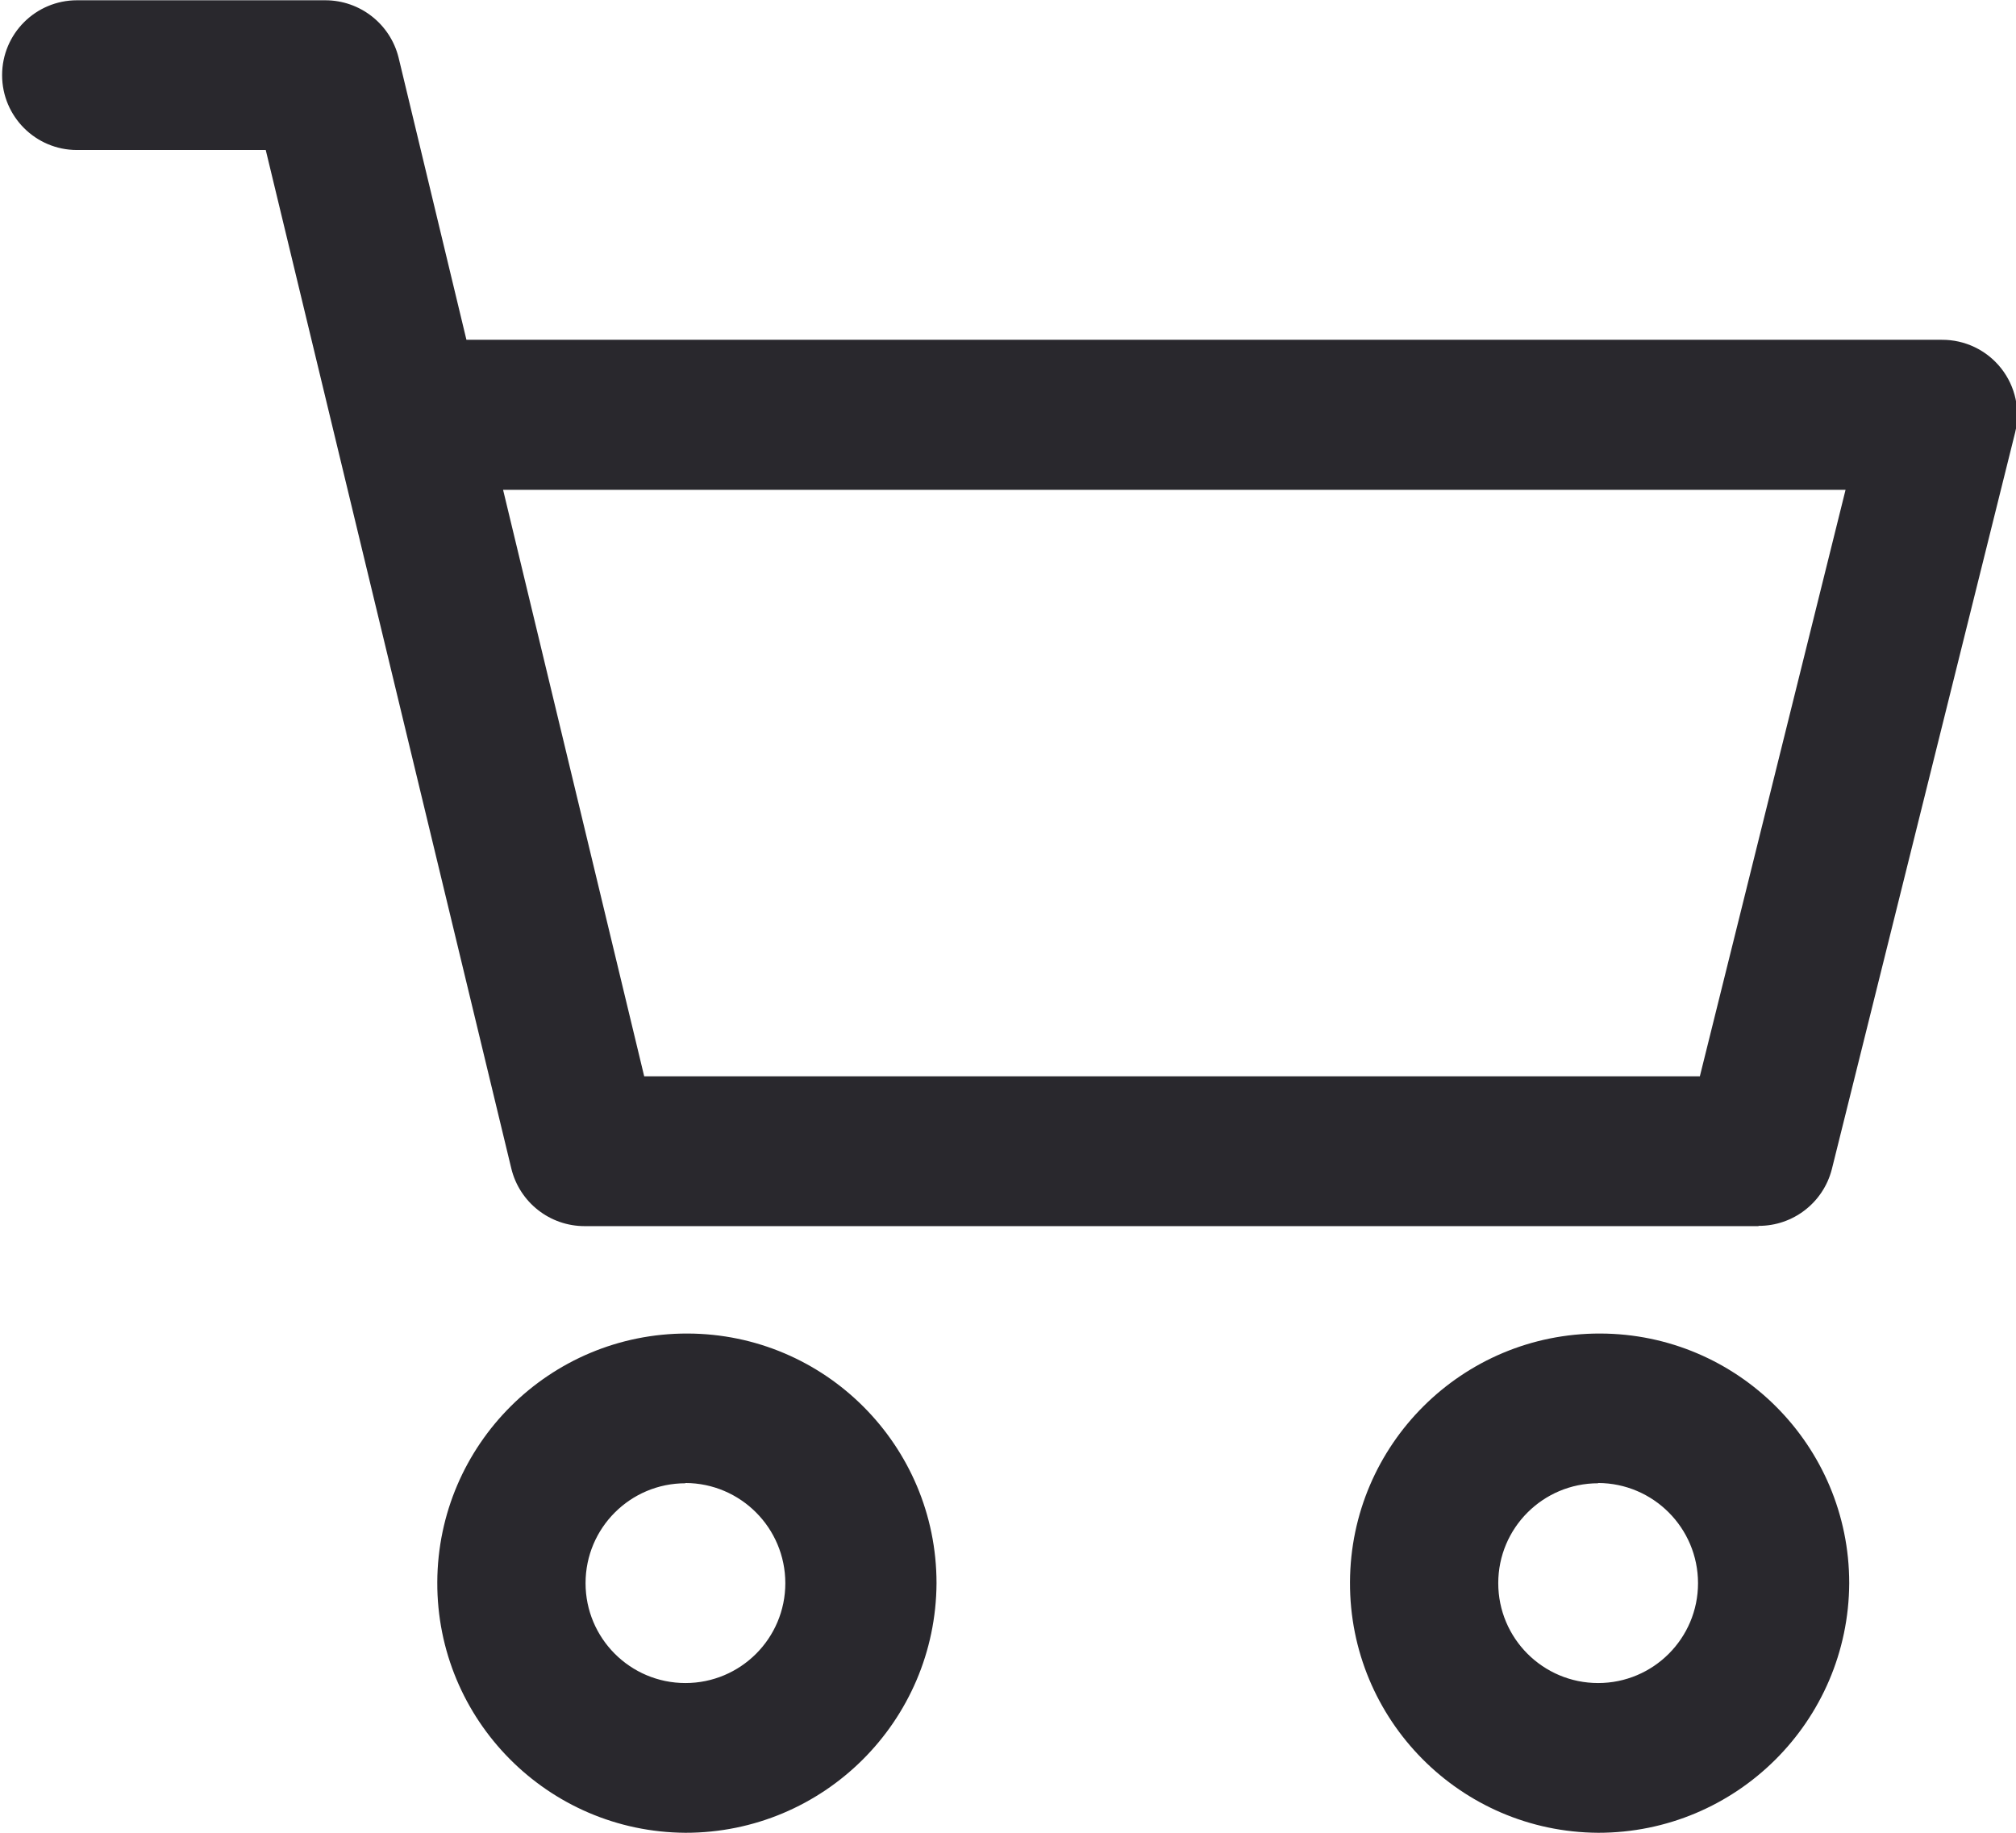
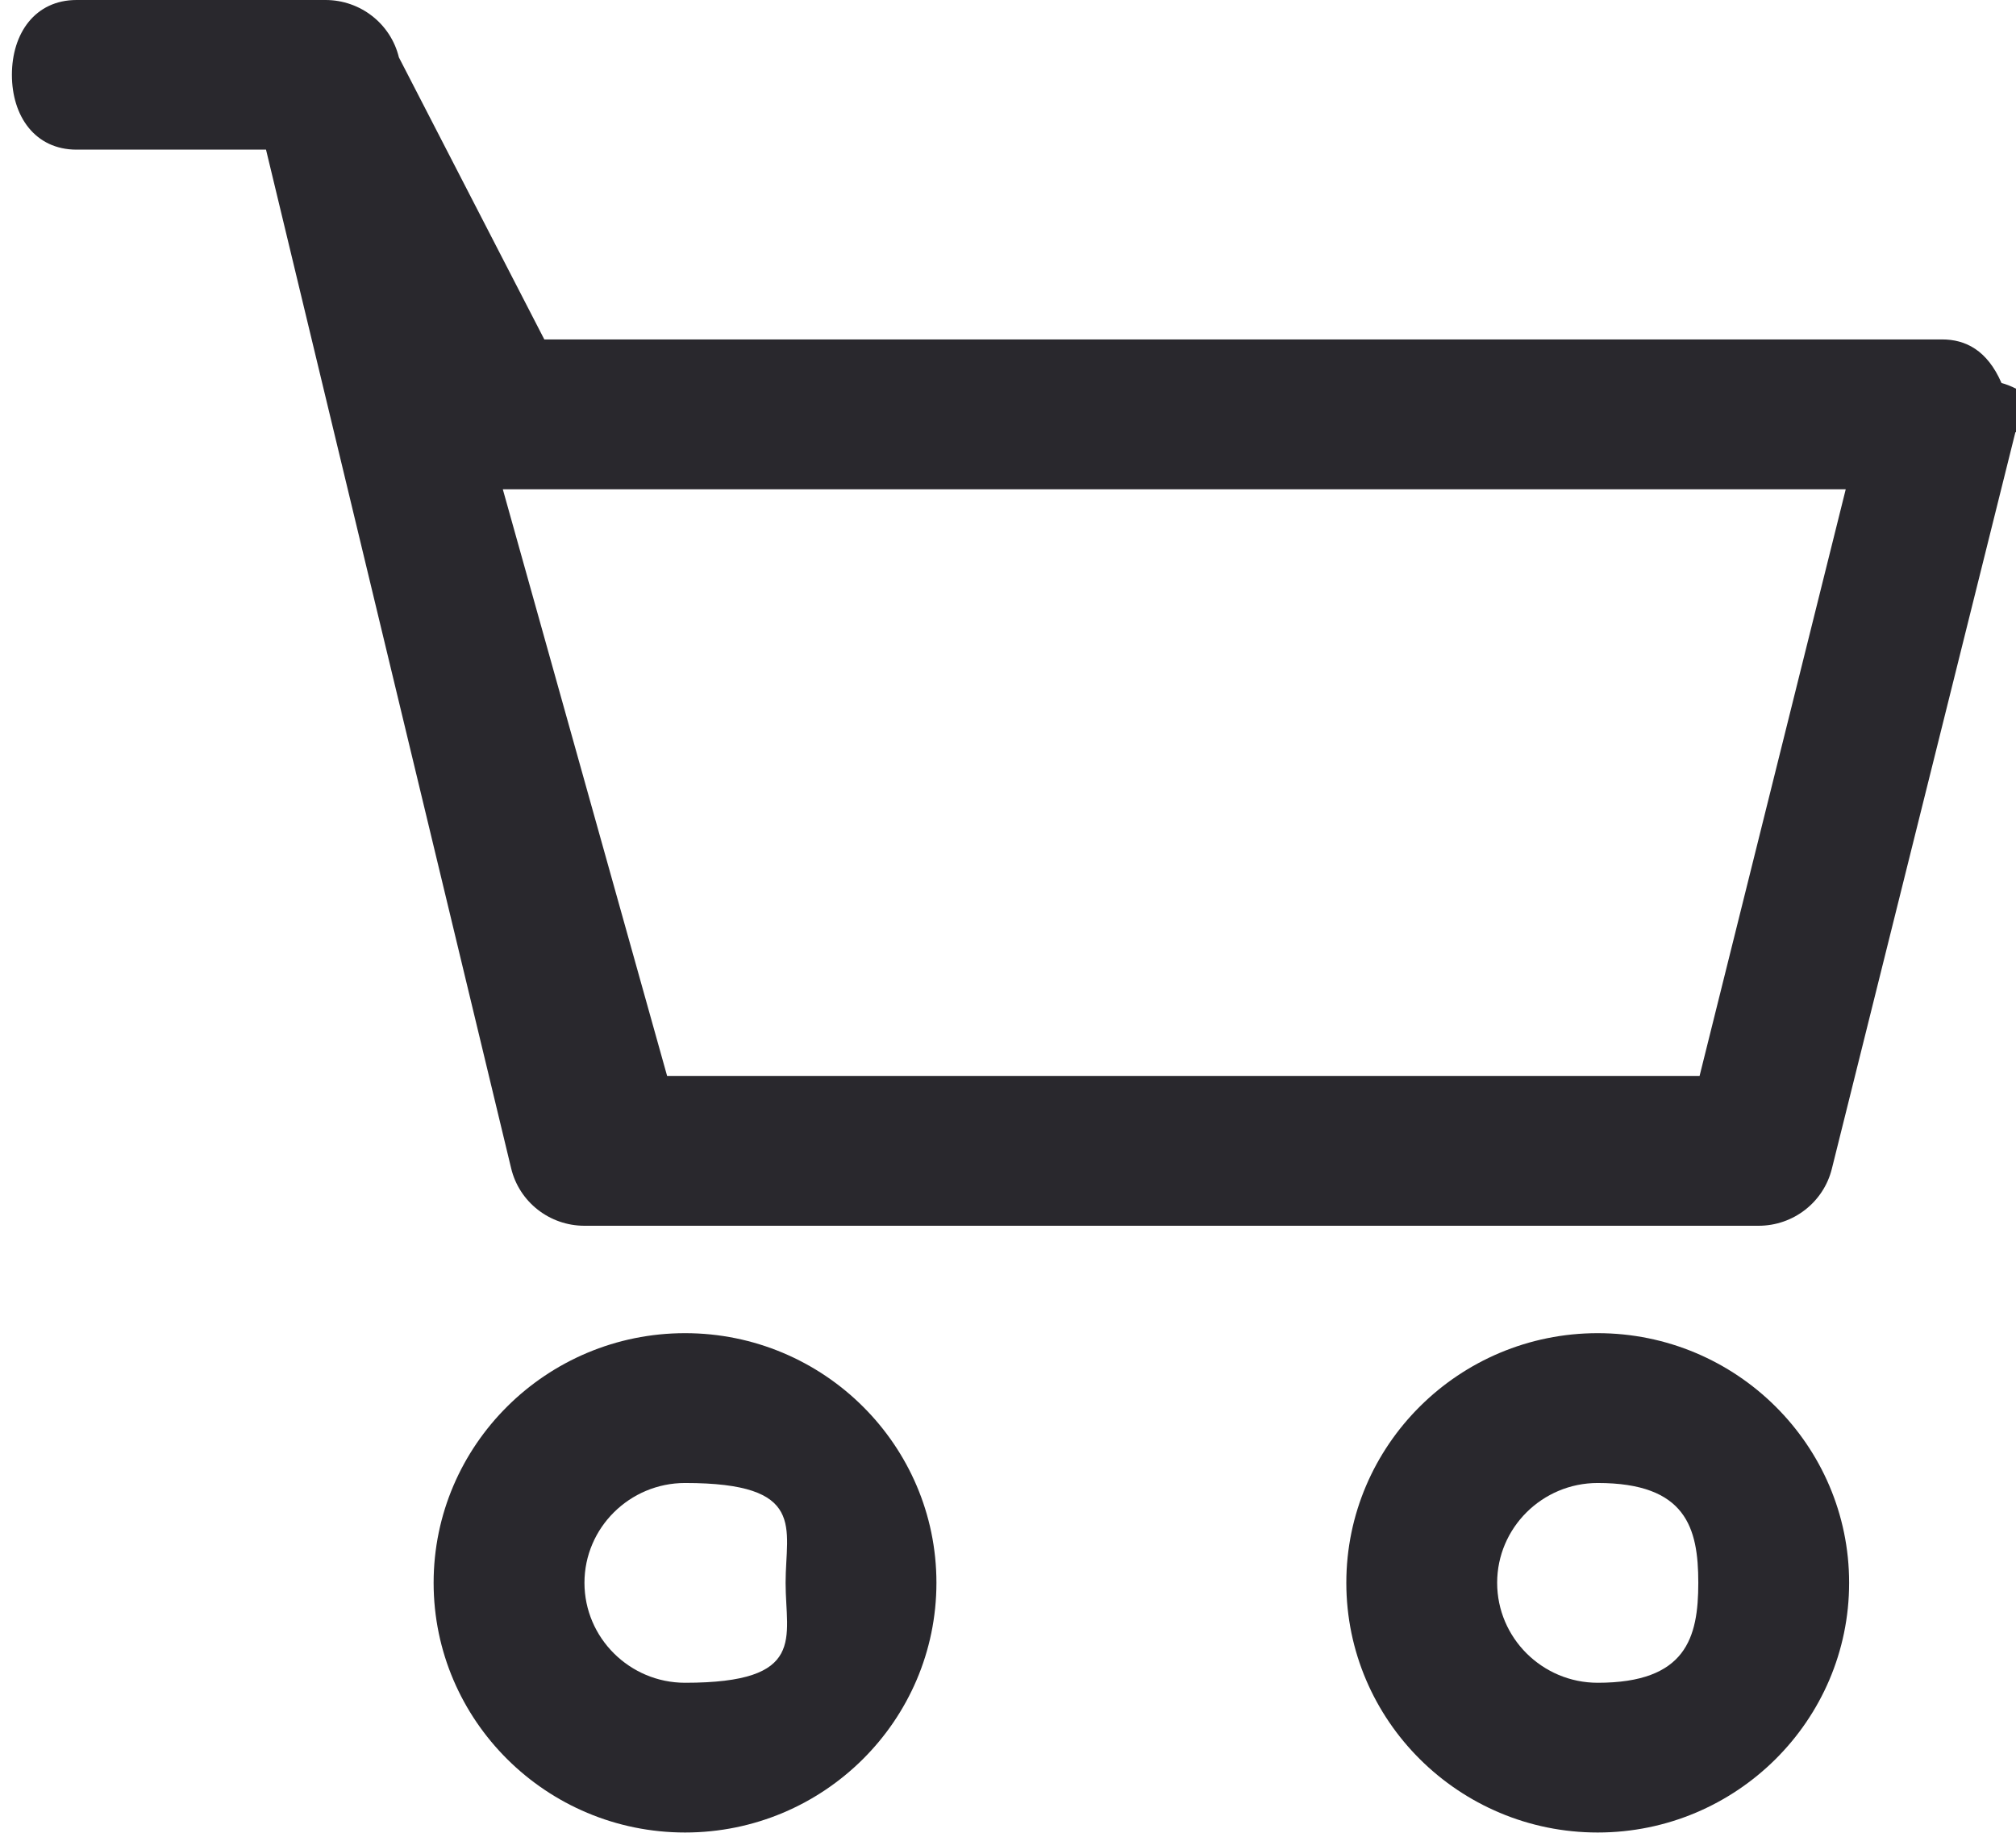
- <svg xmlns="http://www.w3.org/2000/svg" width="22" height="20" viewBox="0 0 22 20">
-   <defs>
-     <style>
-       .cls-1 {
-         fill: #29282d;
-         fill-rule: evenodd;
-       }
-     </style>
-   </defs>
-   <path id="cart_icon" class="cls-1" d="M1527.44,65a2.724,2.724,0,1,1,2.74-2.724A2.738,2.738,0,0,1,1527.44,65Zm0-3.814a1.09,1.09,0,1,0,1.09,1.09A1.094,1.094,0,0,0,1527.44,61.183Zm1.75-2.806h-12.81a0.823,0.823,0,0,1-.8-0.628l-2.68-11.115h-2.06a0.817,0.817,0,1,1,0-1.634h2.71a0.824,0.824,0,0,1,.8.627l0.74,3.078h16.1a0.818,0.818,0,0,1,.8,1.014l-2,8.038A0.822,0.822,0,0,1,1529.19,58.377Zm-12.16-1.635h11.52l1.59-6.4h-14.65ZM1517.48,65a2.724,2.724,0,1,1,2.74-2.724A2.738,2.738,0,0,1,1517.48,65Zm0-3.814a1.09,1.09,0,1,0,1.09,1.09A1.094,1.094,0,0,0,1517.48,61.183Z" transform="translate(-1510 -45)" />
+ <svg xmlns="http://www.w3.org/2000/svg" width="22px" height="20px">
+   <path fill-rule="evenodd" fill="rgb(41, 40, 45)" d="M21.993,4.718 L19.990,12.756 C19.899,13.120 19.569,13.376 19.191,13.376 L6.378,13.376 C5.998,13.376 5.666,13.117 5.578,12.749 L2.903,1.633 L0.836,1.633 C0.382,1.633 0.13,1.268 0.13,0.816 C0.13,0.365 0.382,0.0 0.836,0.0 L3.552,0.0 C3.933,0.0 4.264,0.259 4.353,0.626 L5.94,3.704 L21.194,3.704 C21.447,3.704 21.686,3.820 21.842,4.18 C21.998,4.216 22.53,4.474 21.993,4.718 ZM5.487,5.339 L7.28,11.741 L18.547,11.741 L20.142,5.339 L5.487,5.339 ZM7.476,14.548 C8.989,14.548 10.219,15.770 10.219,17.272 C10.219,18.775 8.989,19.997 7.476,19.997 C5.963,19.997 4.732,18.775 4.732,17.272 C4.732,15.770 5.963,14.548 7.476,14.548 ZM7.476,18.363 C8.81,18.363 8.573,17.873 8.573,17.272 C8.573,16.672 8.81,16.183 7.476,16.183 C6.871,16.183 6.378,16.672 6.378,17.272 C6.378,17.873 6.871,18.363 7.476,18.363 ZM17.435,14.548 C18.948,14.548 20.179,15.770 20.179,17.272 C20.179,18.775 18.948,19.997 17.435,19.997 C15.922,19.997 14.692,18.775 14.692,17.272 C14.692,15.770 15.922,14.548 17.435,14.548 ZM17.435,18.363 C18.40,18.363 18.533,17.873 18.533,17.272 C18.533,16.672 18.40,16.183 17.435,16.183 C16.830,16.183 16.338,16.672 16.338,17.272 C16.338,17.873 16.830,18.363 17.435,18.363 Z" />
</svg>
